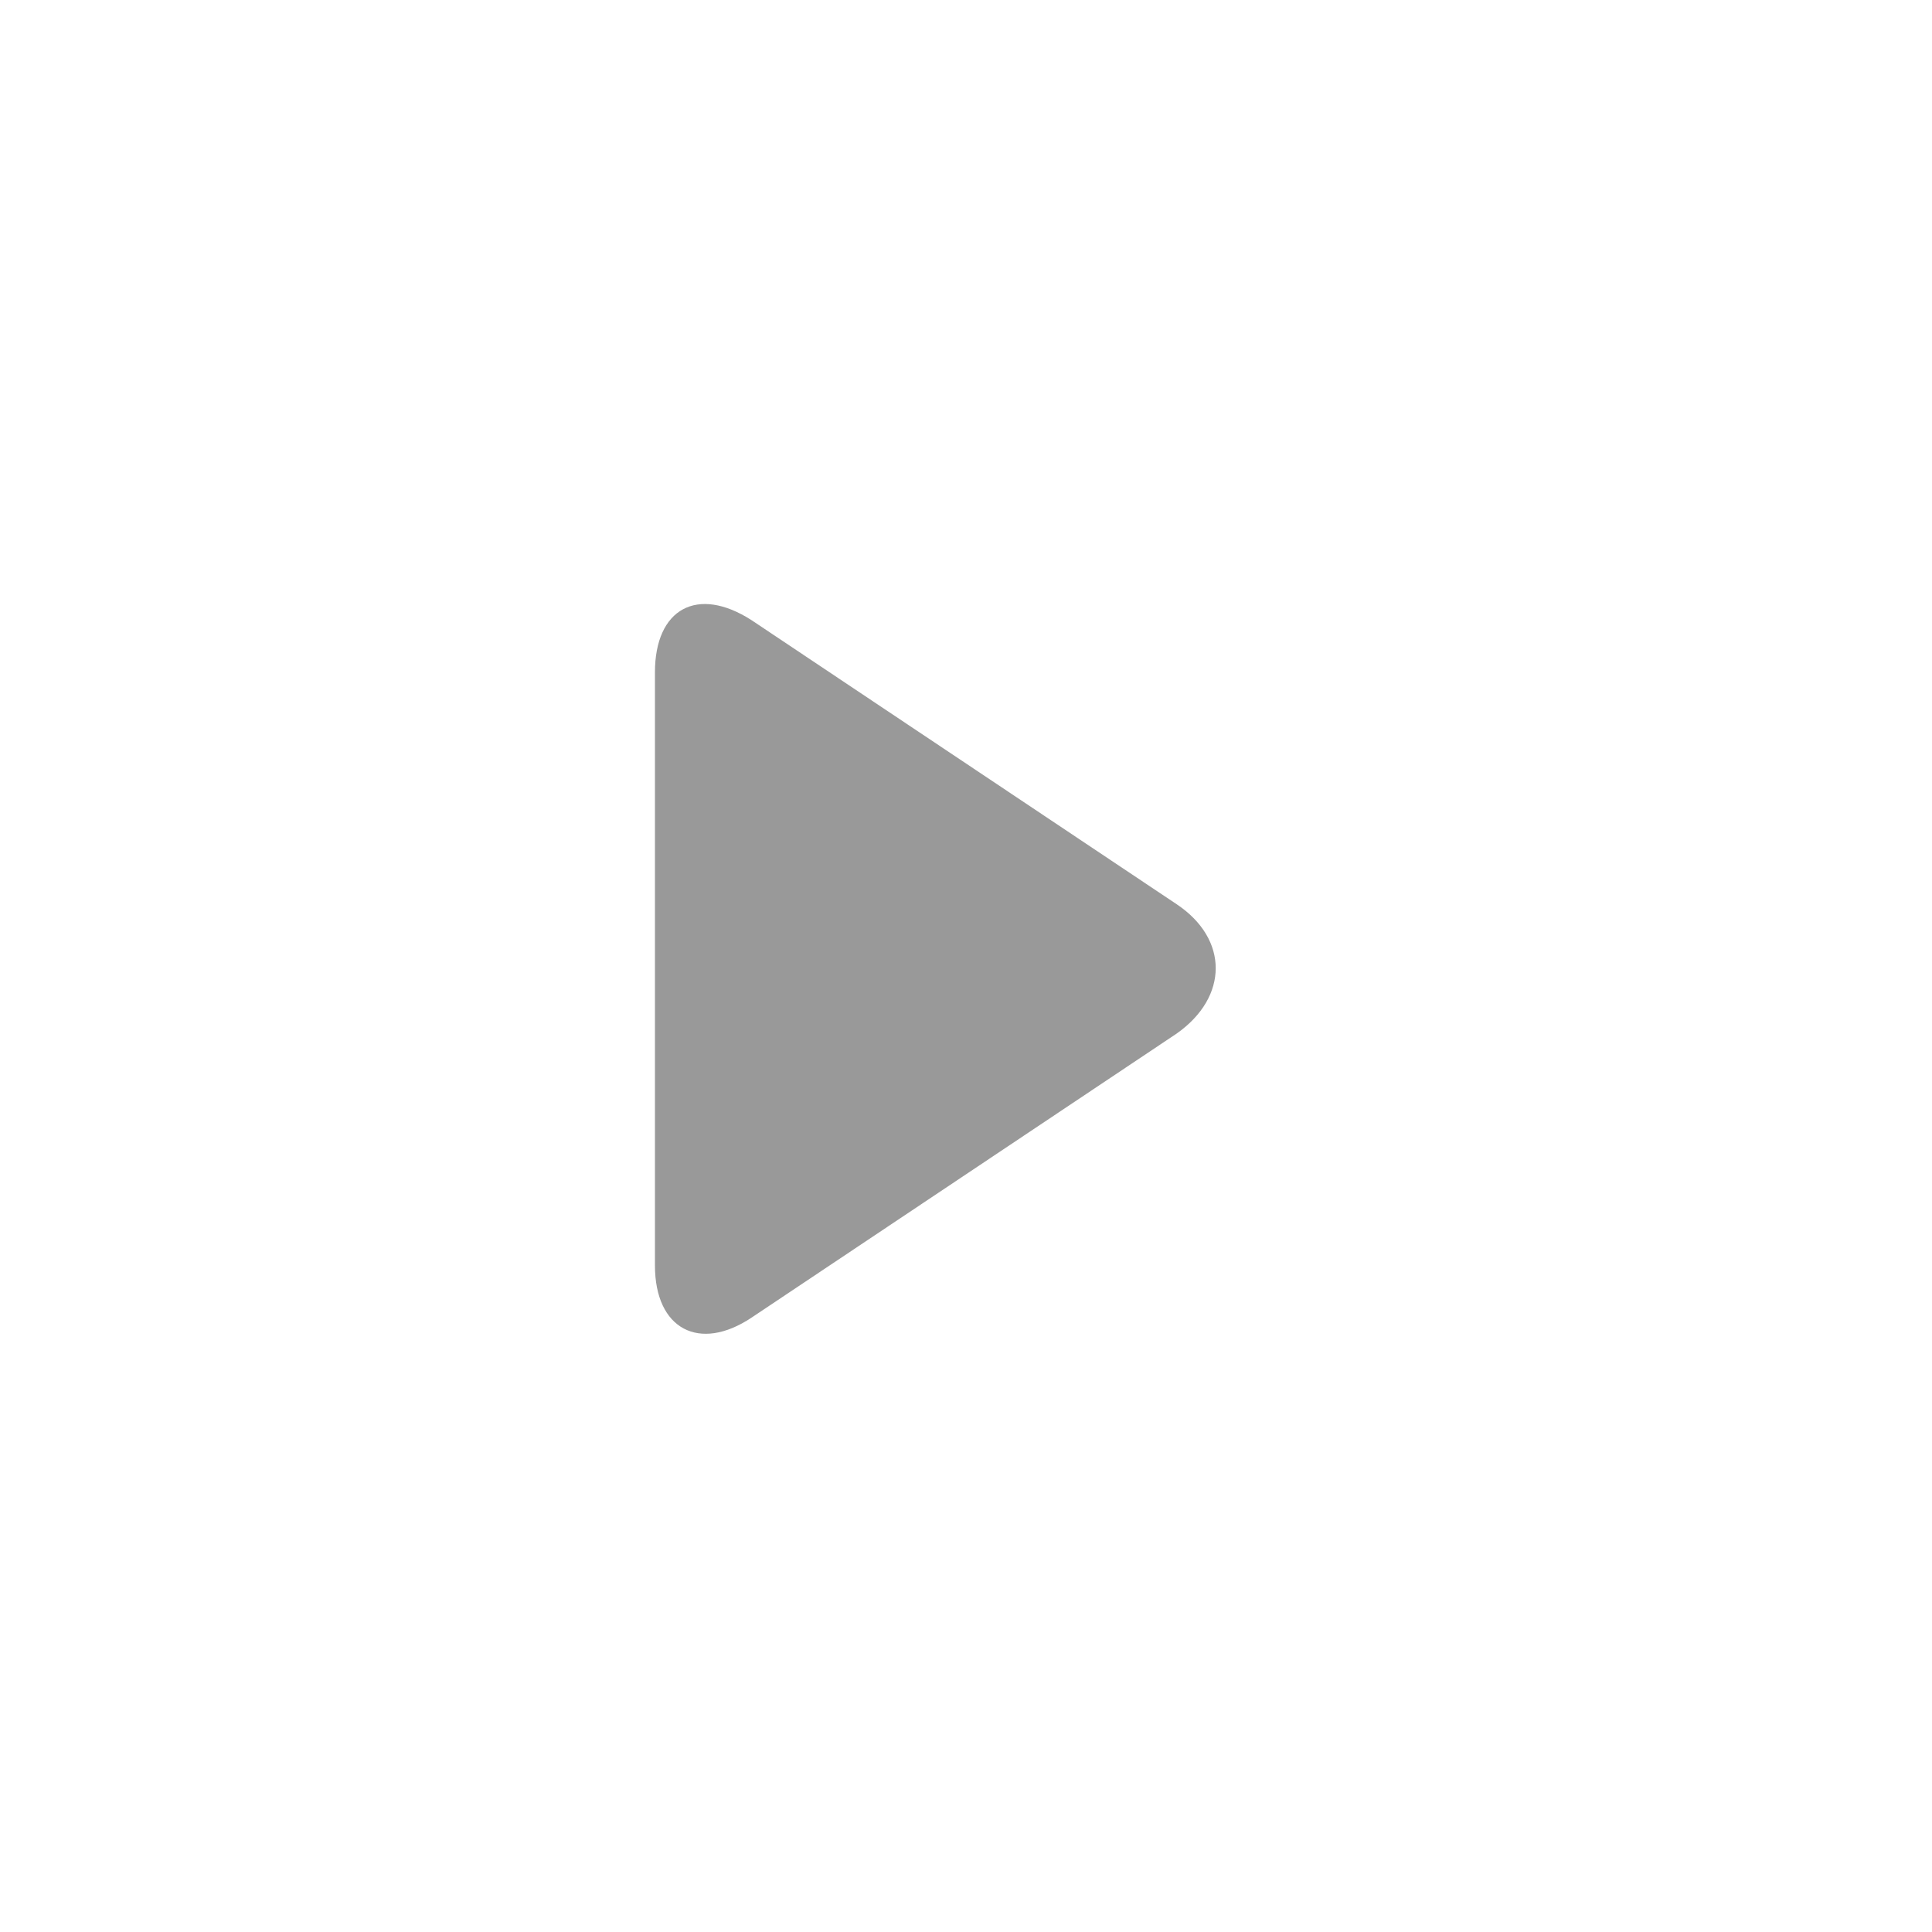
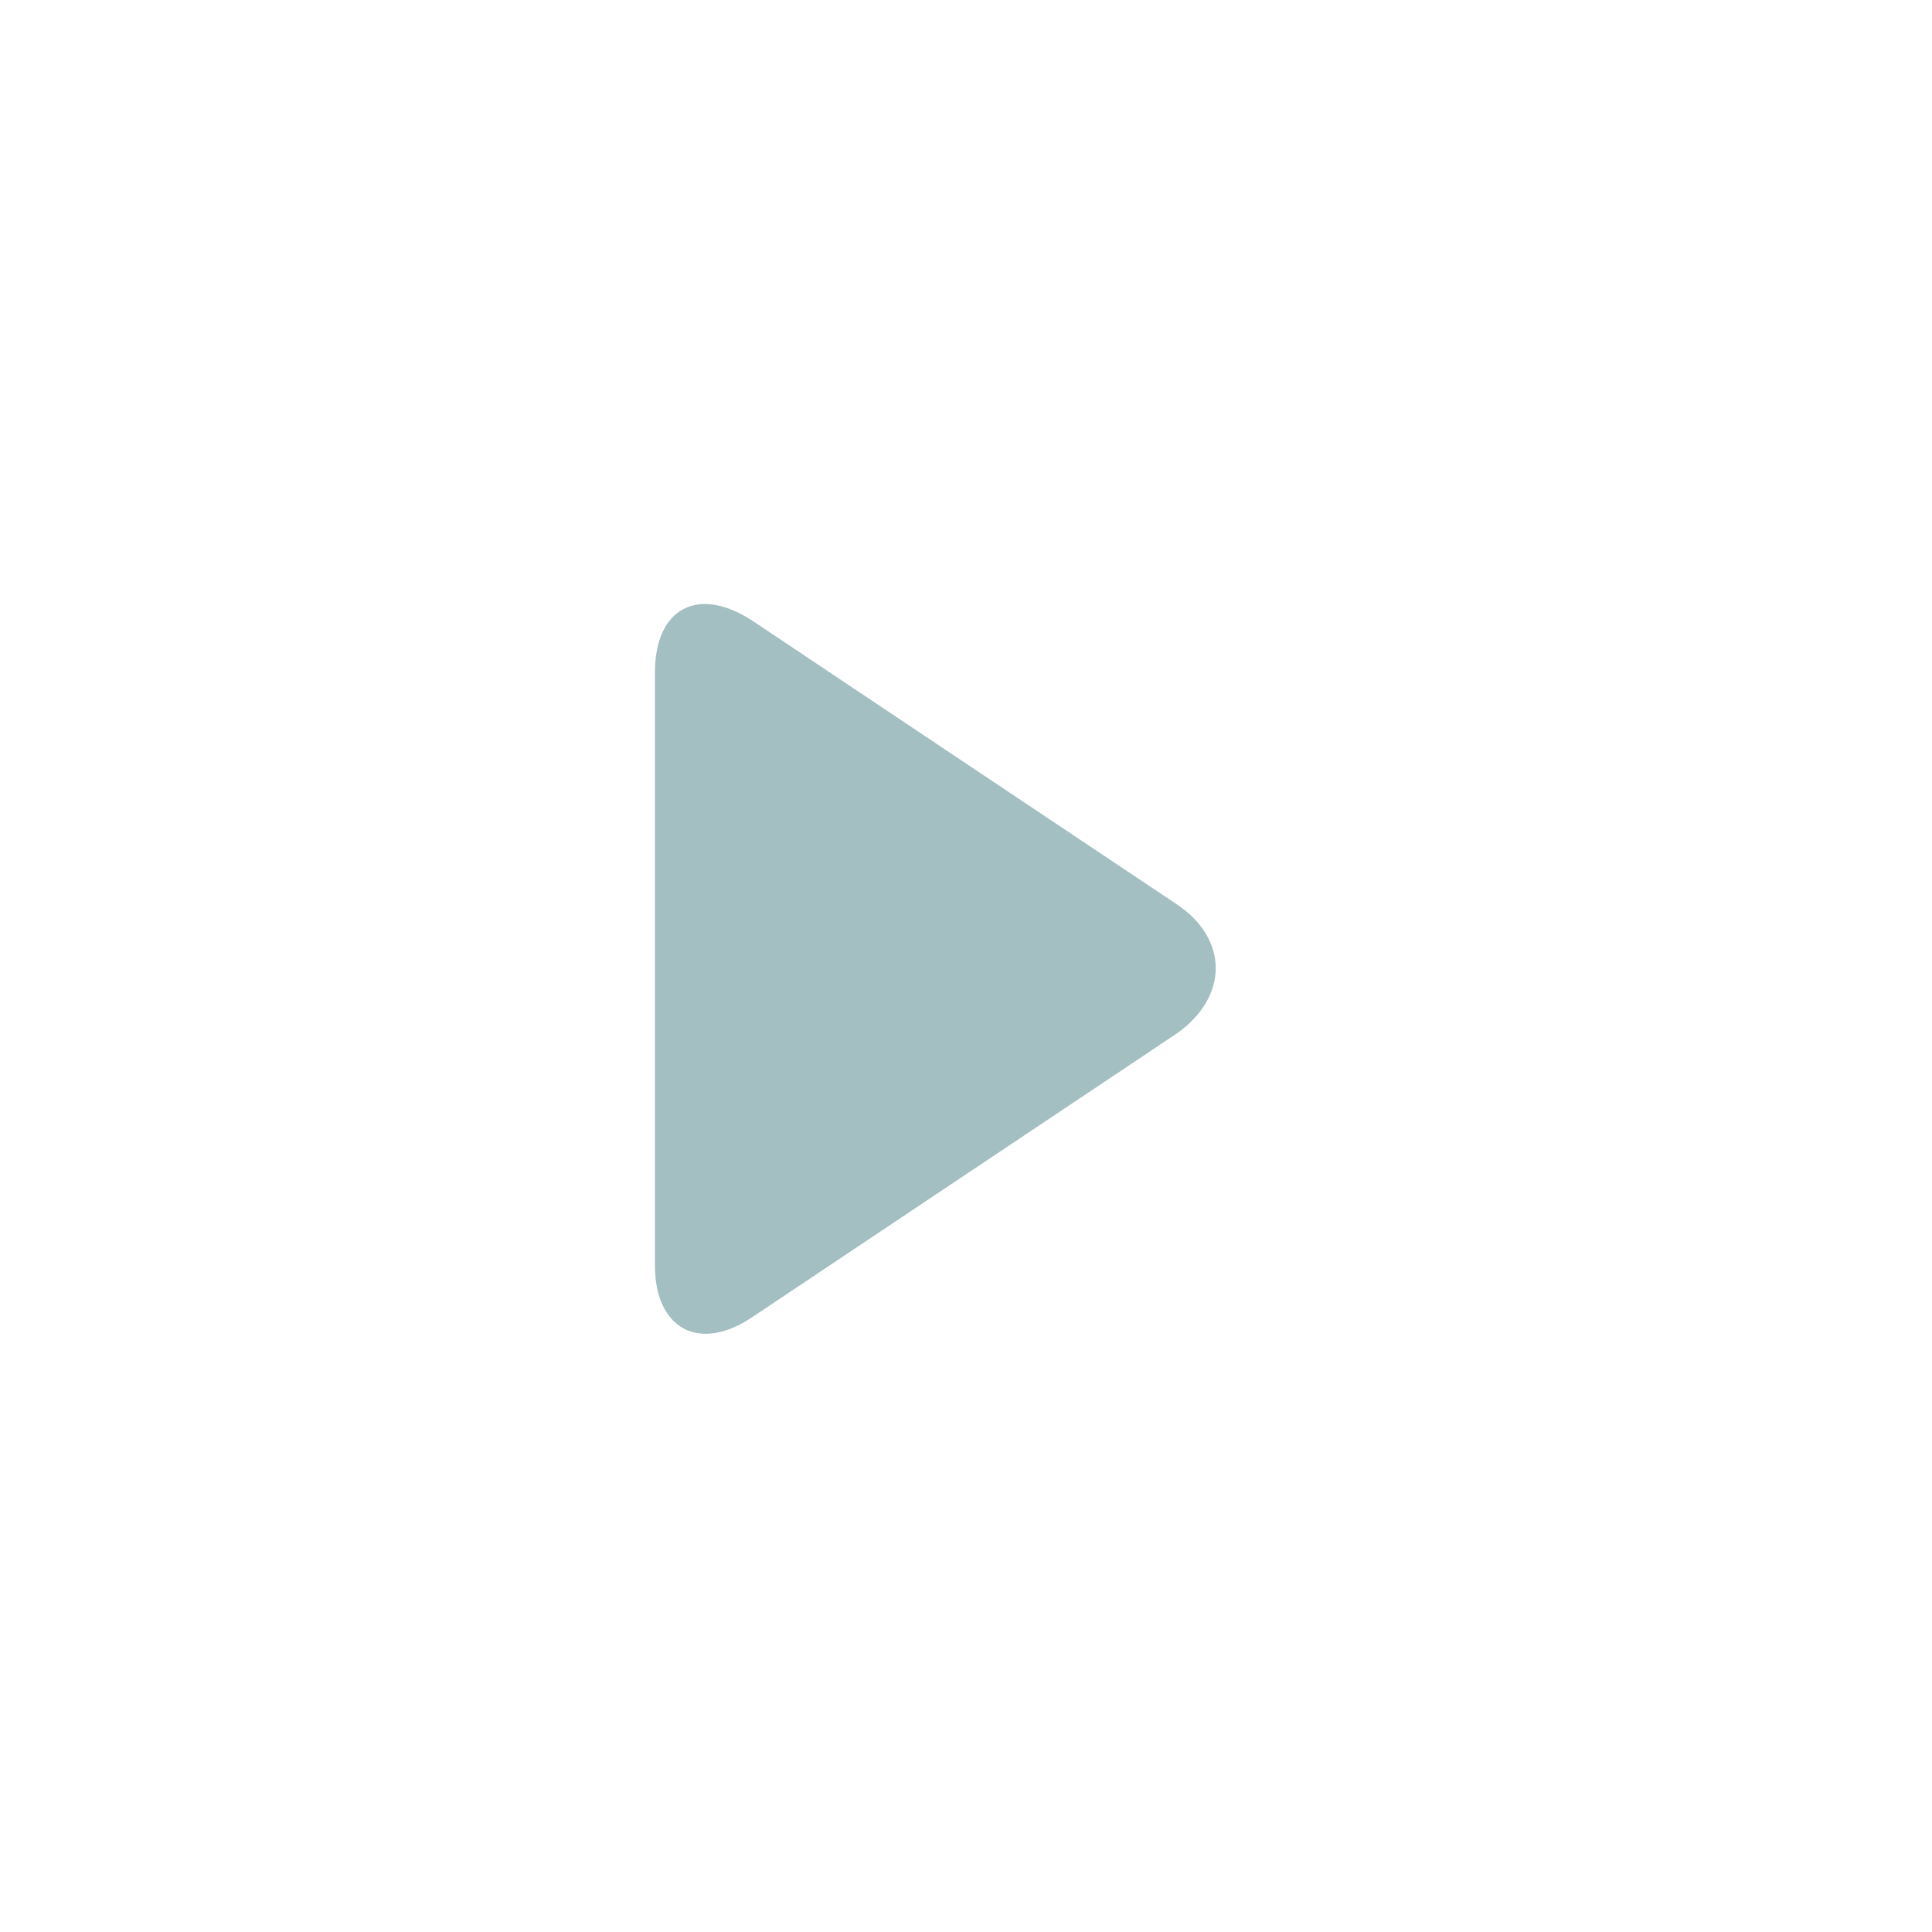
<svg xmlns="http://www.w3.org/2000/svg" version="1.1" id="Layer_1" x="0px" y="0px" viewBox="0 0 100 100" style="enable-background:new 0 0 100 100;" xml:space="preserve">
  <style type="text/css">
	.st0{fill:#999999;}
+ 	.st1{fill:#A3BFC2;}
</style>
  <g>
    <g>
-       <path class="st0" d="M-106.6,30.4c-3.9,0-7,3.1-7,7v54.1c0,3.9,3.1,7,7,7h60.1c3.9,0,7-3.1,7-7V37.4c0-3.9-3.1-7-7-7h-2.4v4.4    c0,3-2.4,5.4-5.4,5.4s-5.4-2.4-5.4-5.4v-4.4h-33.7v4.4c0,3-2.4,5.4-5.4,5.4s-5.4-2.4-5.4-5.4v-4.4H-106.6z M-102.1,50h51.3    c1.5-0.1,2.7,1.1,2.8,2.5v35c-0.1,1.5-1.3,2.6-2.8,2.5h-51.3c-1.5,0.1-2.7-1.1-2.8-2.5v-35C-104.9,51.1-103.6,49.9-102.1,50z" />
+       <path class="st0" d="M-106.6,30.4c-3.9,0-7,3.1-7,7v54.1c0,3.9,3.1,7,7,7h60.1c3.9,0,7-3.1,7-7V37.4c0-3.9-3.1-7-7-7h-2.4v4.4    c0,3-2.4,5.4-5.4,5.4s-5.4-2.4-5.4-5.4v-4.4h-33.7v4.4c0,3-2.4,5.4-5.4,5.4s-5.4-2.4-5.4-5.4v-4.4    C-104.2,30.4-106.6,30.4-106.6,30.4z M-102.1,50h51.3c1.5-0.1,2.7,1.1,2.8,2.5v35c-0.1,1.5-1.3,2.6-2.8,2.5h-51.3    c-1.5,0.1-2.7-1.1-2.8-2.5v-35C-104.9,51.1-103.6,49.9-102.1,50z" />
      <path class="st0" d="M-101.3,24.1v10.7c0,1.4,1.1,2.6,2.6,2.6c1.4,0,2.6-1.1,2.6-2.6V24.1c0-1.4-1.1-2.6-2.6-2.6    S-101.3,22.7-101.3,24.1z" />
-       <path class="st0" d="M-56.8,24.1v10.7c0,1.4,1.1,2.6,2.6,2.6c1.4,0,2.6-1.1,2.6-2.6V24.1c0-1.4-1.1-2.6-2.6-2.6    C-55.7,21.5-56.8,22.7-56.8,24.1L-56.8,24.1z" />
+       <path class="st0" d="M-56.8,24.1v10.7c0,1.4,1.1,2.6,2.6,2.6c1.4,0,2.6-1.1,2.6-2.6V24.1c0-1.4-1.1-2.6-2.6-2.6    S-56.8,22.7-56.8,24.1L-56.8,24.1z" />
    </g>
    <rect x="-100" y="54.3" class="st0" width="13.6" height="13.9" />
    <rect x="-83" y="54.3" class="st0" width="13.6" height="13.9" />
    <rect x="-100" y="71.4" class="st0" width="13.6" height="13.9" />
    <rect x="-83" y="71.4" class="st0" width="13.6" height="13.9" />
    <rect x="-65.2" y="54.3" class="st0" width="13.6" height="13.9" />
    <rect x="-65.2" y="71.4" class="st0" width="13.6" height="13.9" />
  </g>
  <g id="play">
    <g>
      <g>
-         <path class="st0" d="M33.9,34.8c0-3.3,2.2-4.5,5-2.7l22,14.7c2.7,1.8,2.7,4.8,0,6.7l-22,14.7c-2.7,1.8-5,0.6-5-2.7V34.8z" />
+         <path class="st1" d="M33.9,34.8c0-3.3,2.2-4.5,5-2.7l22,14.7c2.7,1.8,2.7,4.8,0,6.7l-22,14.7c-2.7,1.8-5,0.6-5-2.7V34.8z" />
      </g>
    </g>
  </g>
</svg>
